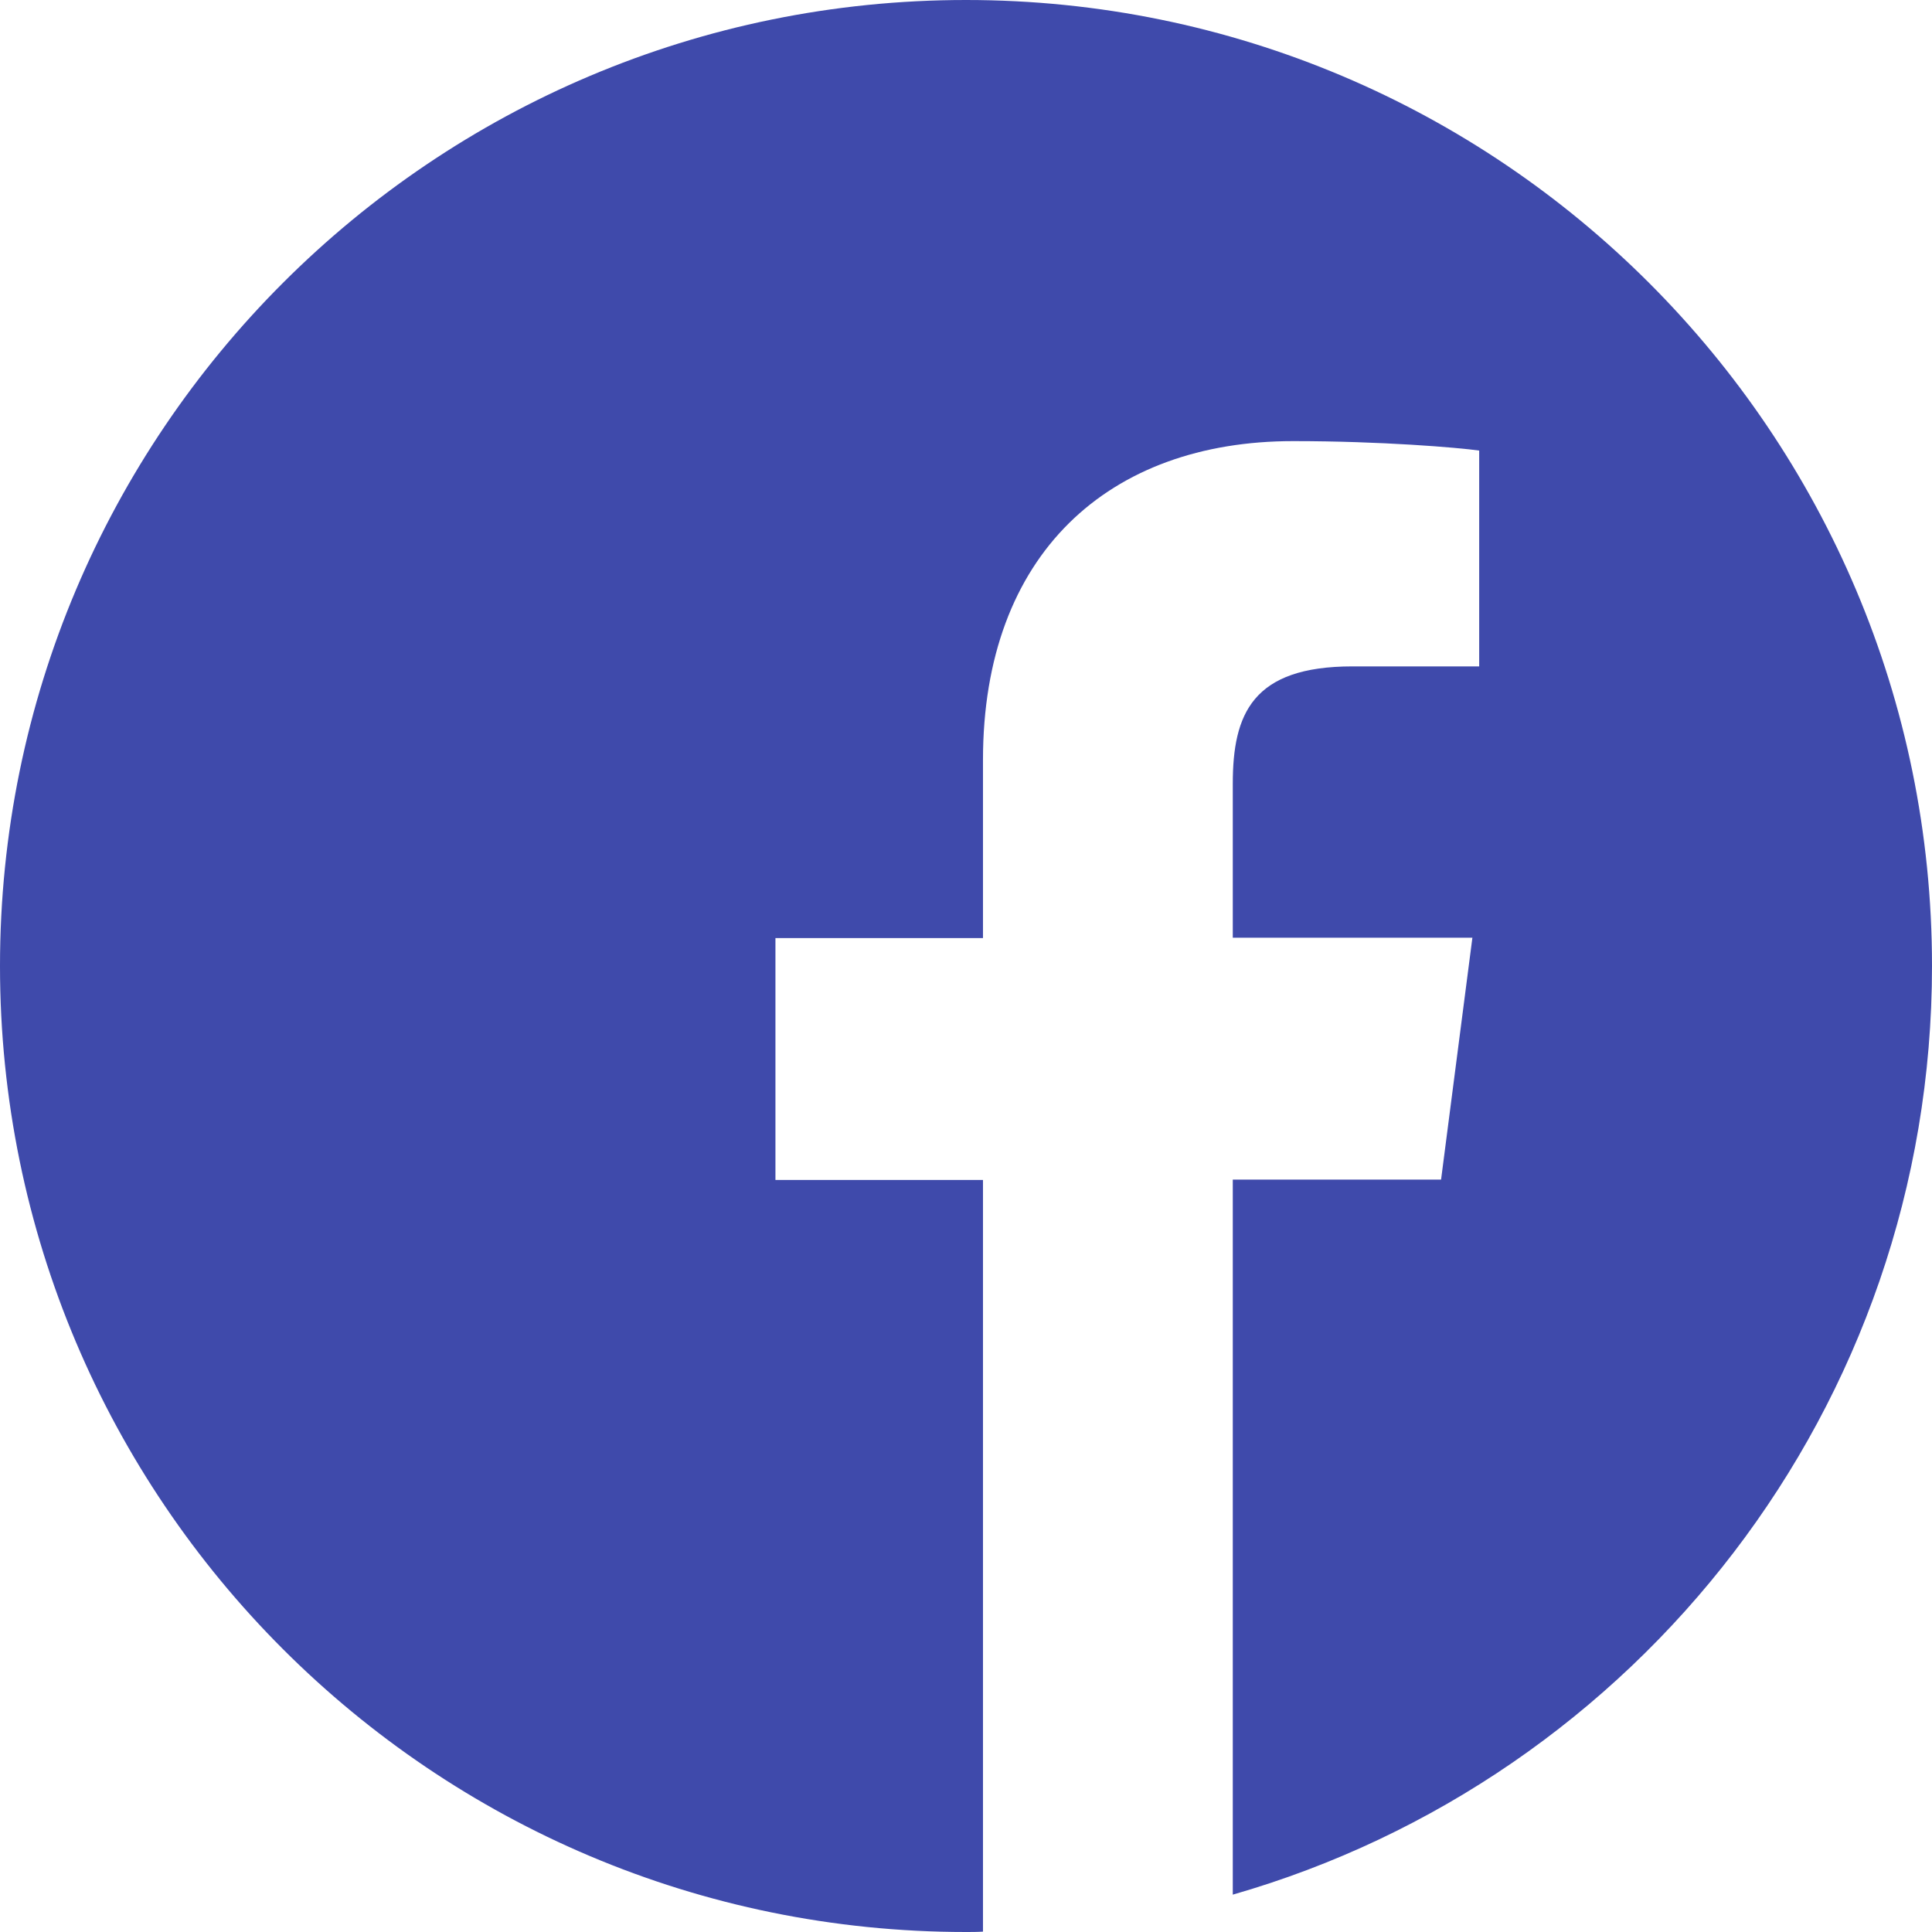
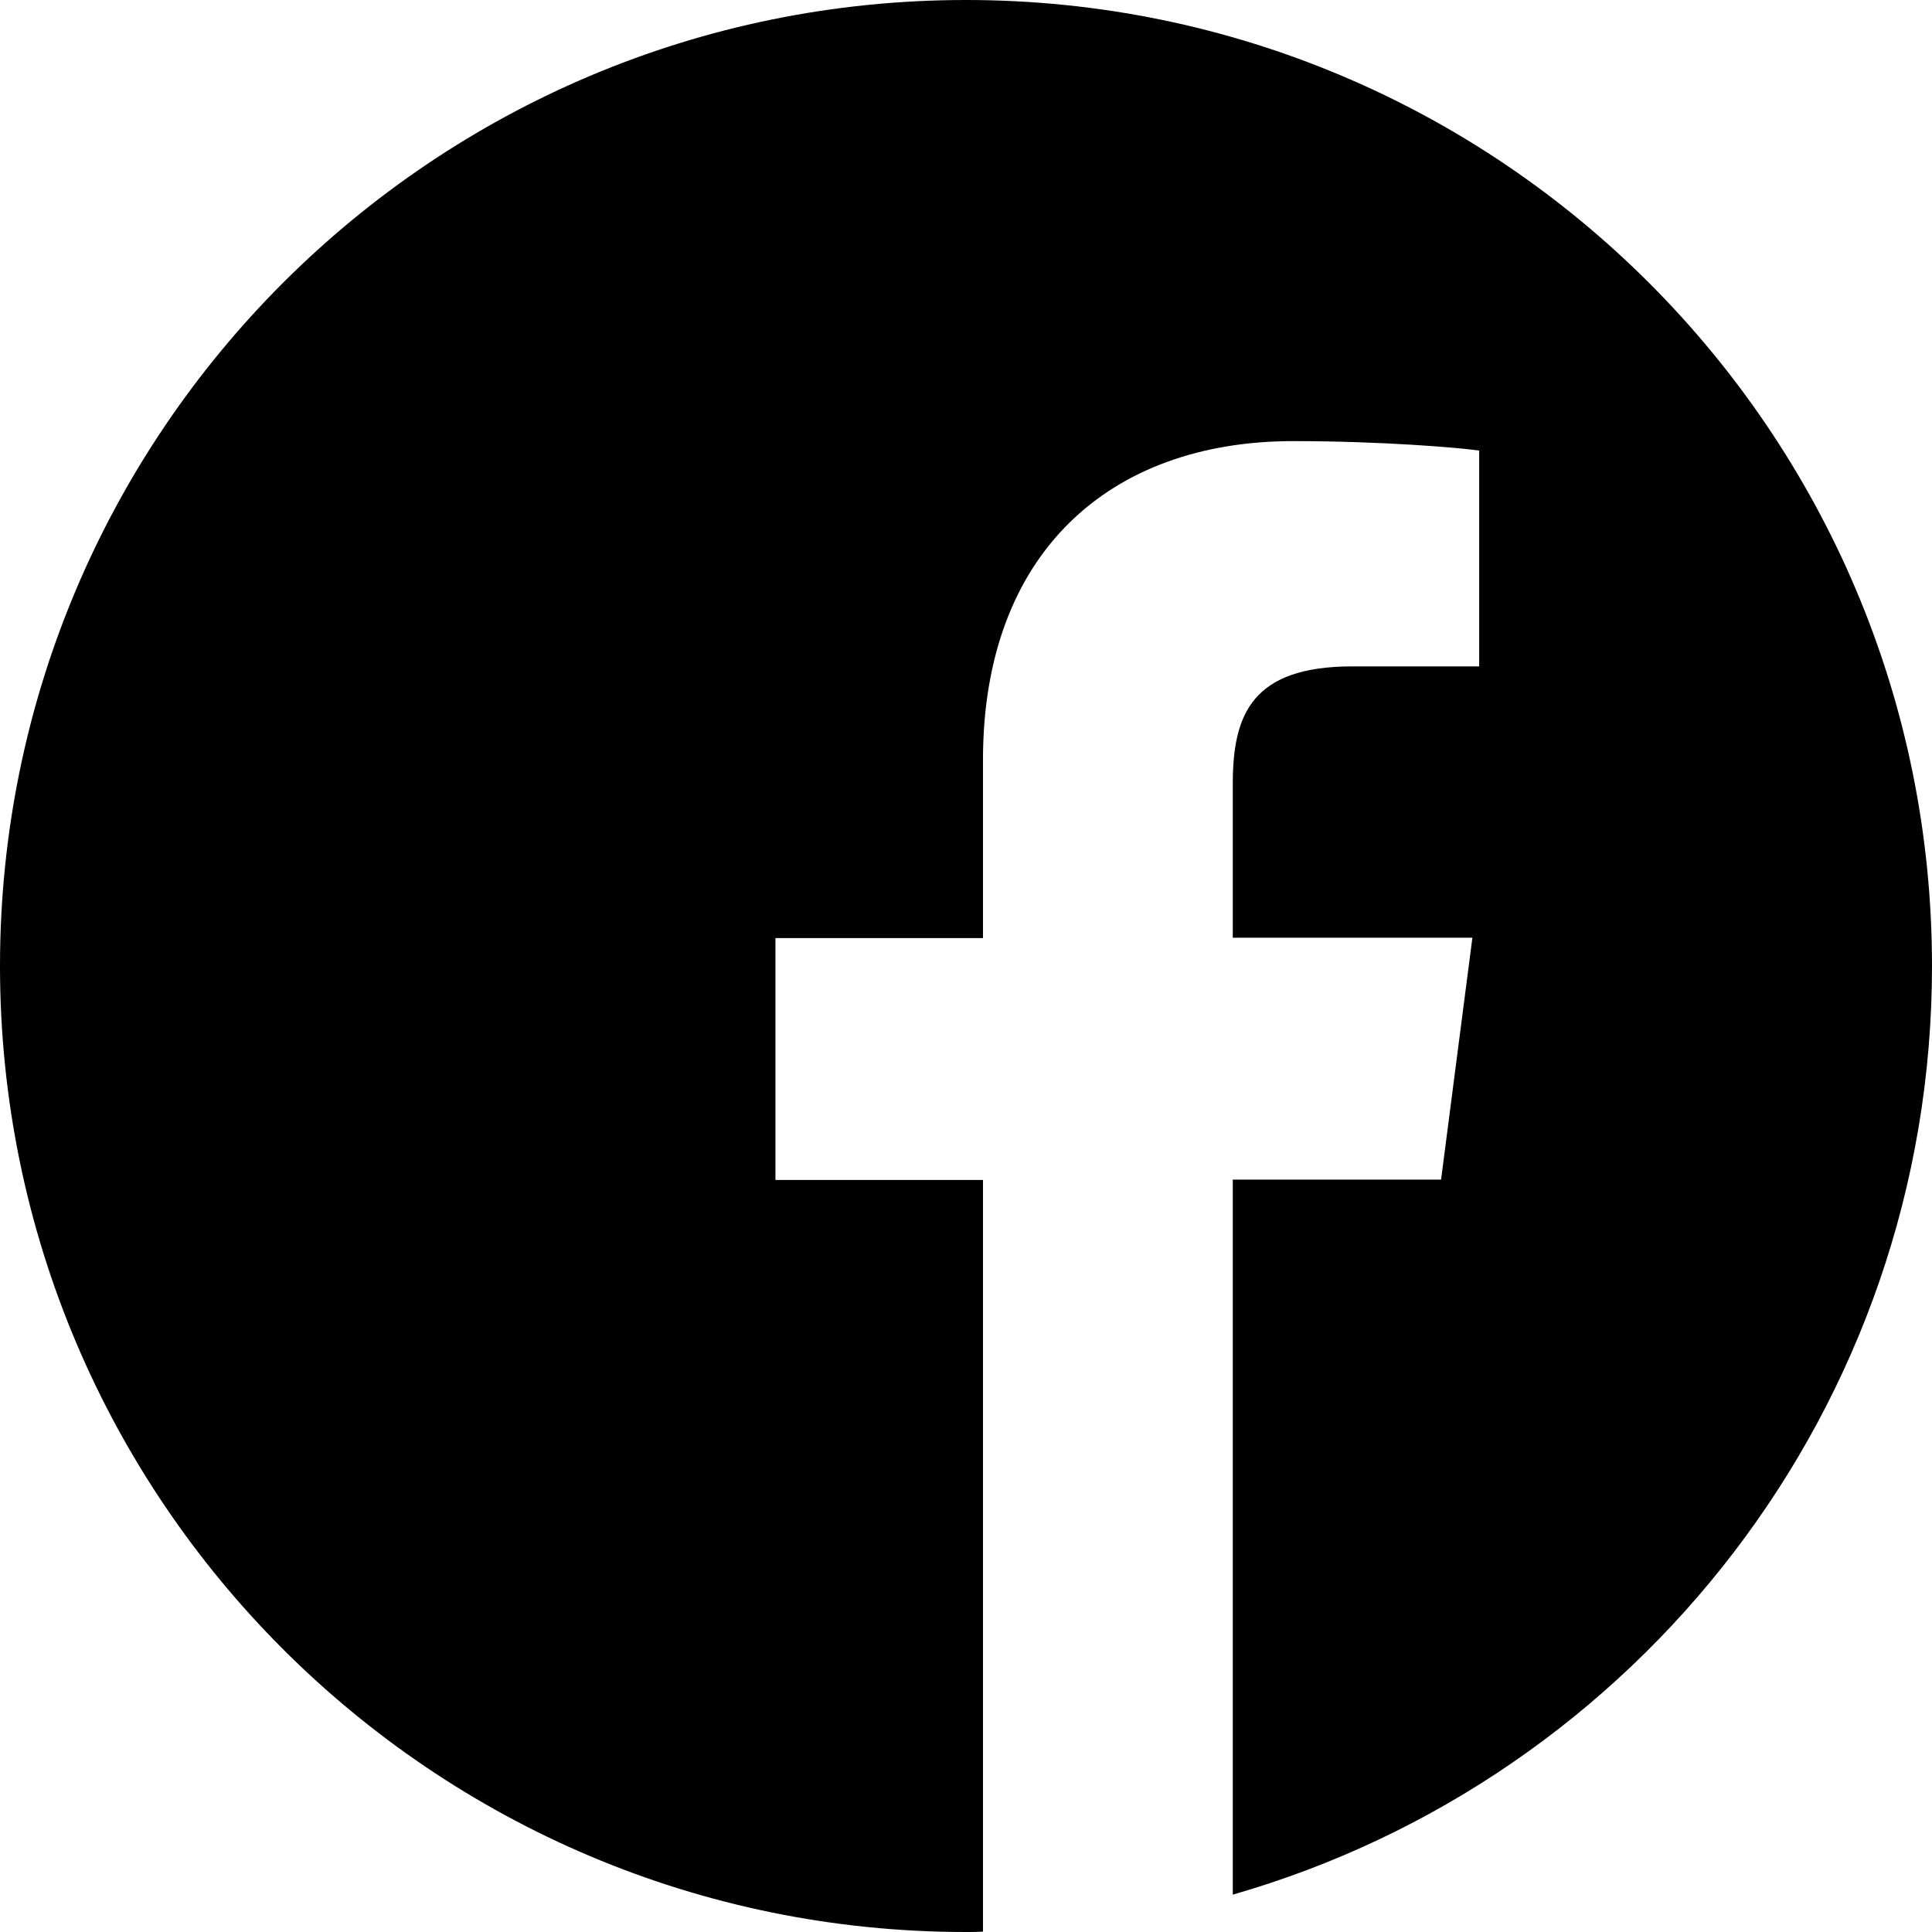
- <svg xmlns="http://www.w3.org/2000/svg" fill="#3f4aab" id="Capa_1" enable-background="new 0 0 512 512" height="512" viewBox="0 0 512 512" width="512">
+ <svg xmlns="http://www.w3.org/2000/svg" fill="black" id="Capa_1" enable-background="new 0 0 512 512" height="512" viewBox="0 0 512 512" width="512">
  <path d="m512 256c0-141.4-114.6-256-256-256s-256 114.6-256 256 114.6 256 256 256c1.5 0 3 0 4.5-.1v-199.2h-55v-64.1h55v-47.2c0-54.7 33.4-84.5 82.2-84.5 23.4 0 43.5 1.7 49.3 2.5v57.2h-33.6c-26.5 0-31.7 12.6-31.7 31.1v40.8h63.5l-8.3 64.1h-55.2v189.5c107-30.7 185.3-129.2 185.3-246.1z" />
</svg>
